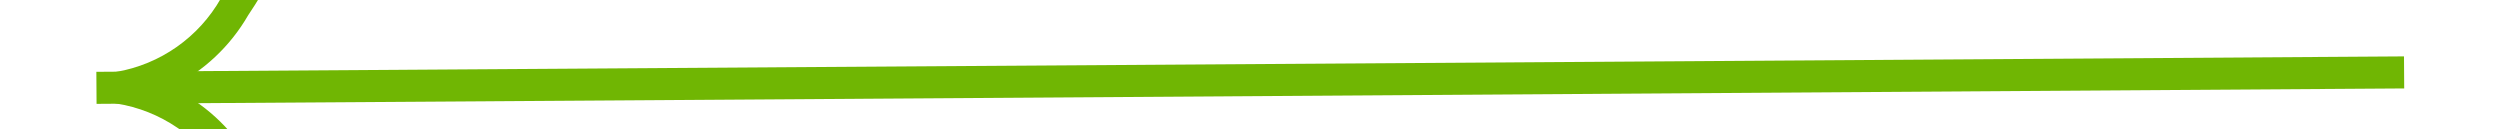
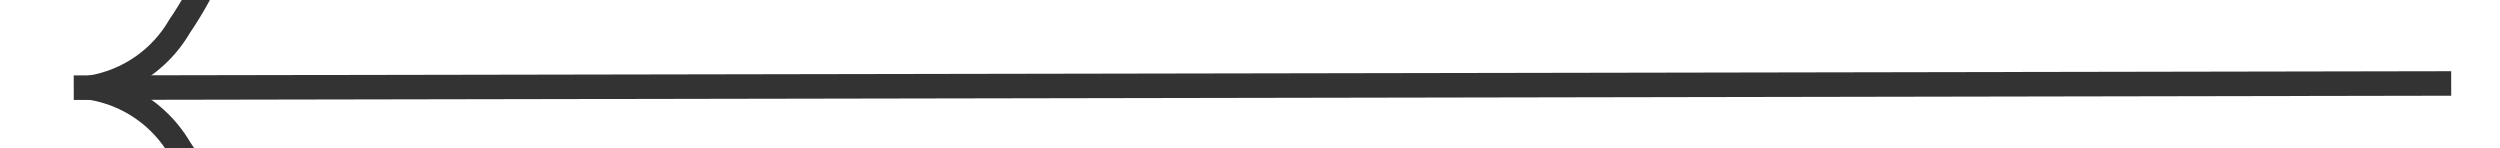
- <svg xmlns="http://www.w3.org/2000/svg" version="1.1" width="78px" height="4px" preserveAspectRatio="xMinYMid meet" viewBox="-16 83  78 2">
-   <g transform="matrix(-0.01745241 -0.9998477 0.9998477 -0.01745241 -60.5858 108.4625 )">
-     <path d="M 17.697 54.159  A 15.24 15.24 0 0 0 20.267 52.748 A 5.67 5.67 0 0 0 22.5 50.333 A 5.67 5.67 0 0 0 24.733 52.748 A 15.24 15.24 0 0 0 27.303 54.159 L 27.697 53.241  A 14.24 14.24 0 0 1 25.267 51.902 A 4.67 4.67 0 0 1 22.993 48.618 A 0.5 0.5 0 0 0 22.5 48.2 A 0.5 0.5 0 0 0 22.007 48.618 A 4.67 4.67 0 0 1 19.733 51.902 A 14.24 14.24 0 0 1 17.303 53.241 L 17.697 54.159  Z " fill-rule="nonzero" fill="#70b603" stroke="none" transform="matrix(0.999942 0.01076822 -0.01076822 0.999942 0.9058353 -0.2374148 )" />
-     <path d="M 22.5 48  L 22.5 120  " stroke-width="1" stroke="#70b603" fill="none" transform="matrix(0.999942 0.01076822 -0.01076822 0.999942 0.9058353 -0.2374148 )" />
+ <svg xmlns="http://www.w3.org/2000/svg" version="1.1" width="102px" height="6px" preserveAspectRatio="xMinYMid meet" viewBox="-28 179  102 4">
+   <g transform="matrix(-0.01745241 -0.9998477 0.9998477 -0.01745241 -157.571 207.1554 )">
+     <path d="M 17.697 139.159  A 15.24 15.24 0 0 0 20.267 137.748 A 5.67 5.67 0 0 0 22.5 135.333 A 5.67 5.67 0 0 0 24.733 137.748 A 15.24 15.24 0 0 0 27.303 139.159 L 27.697 138.241  A 14.24 14.24 0 0 1 25.267 136.902 A 4.67 4.67 0 0 1 22.993 133.618 A 0.5 0.5 0 0 0 22.5 133.2 A 0.5 0.5 0 0 0 22.007 133.618 A 4.67 4.67 0 0 1 19.733 136.902 A 14.24 14.24 0 0 1 17.303 138.241 L 17.697 139.159  Z " fill-rule="nonzero" fill="#333333" stroke="none" transform="matrix(0.999877 0.01568083 -0.01568083 0.999877 2.848837 -0.3305029 )" />
+     <path d="M 22.5 133  L 22.5 230  " stroke-width="1" stroke="#333333" fill="none" transform="matrix(0.999877 0.01568083 -0.01568083 0.999877 2.848837 -0.3305029 )" />
  </g>
</svg>
